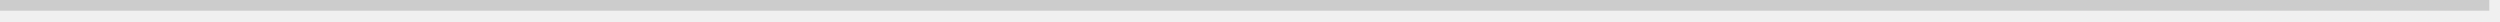
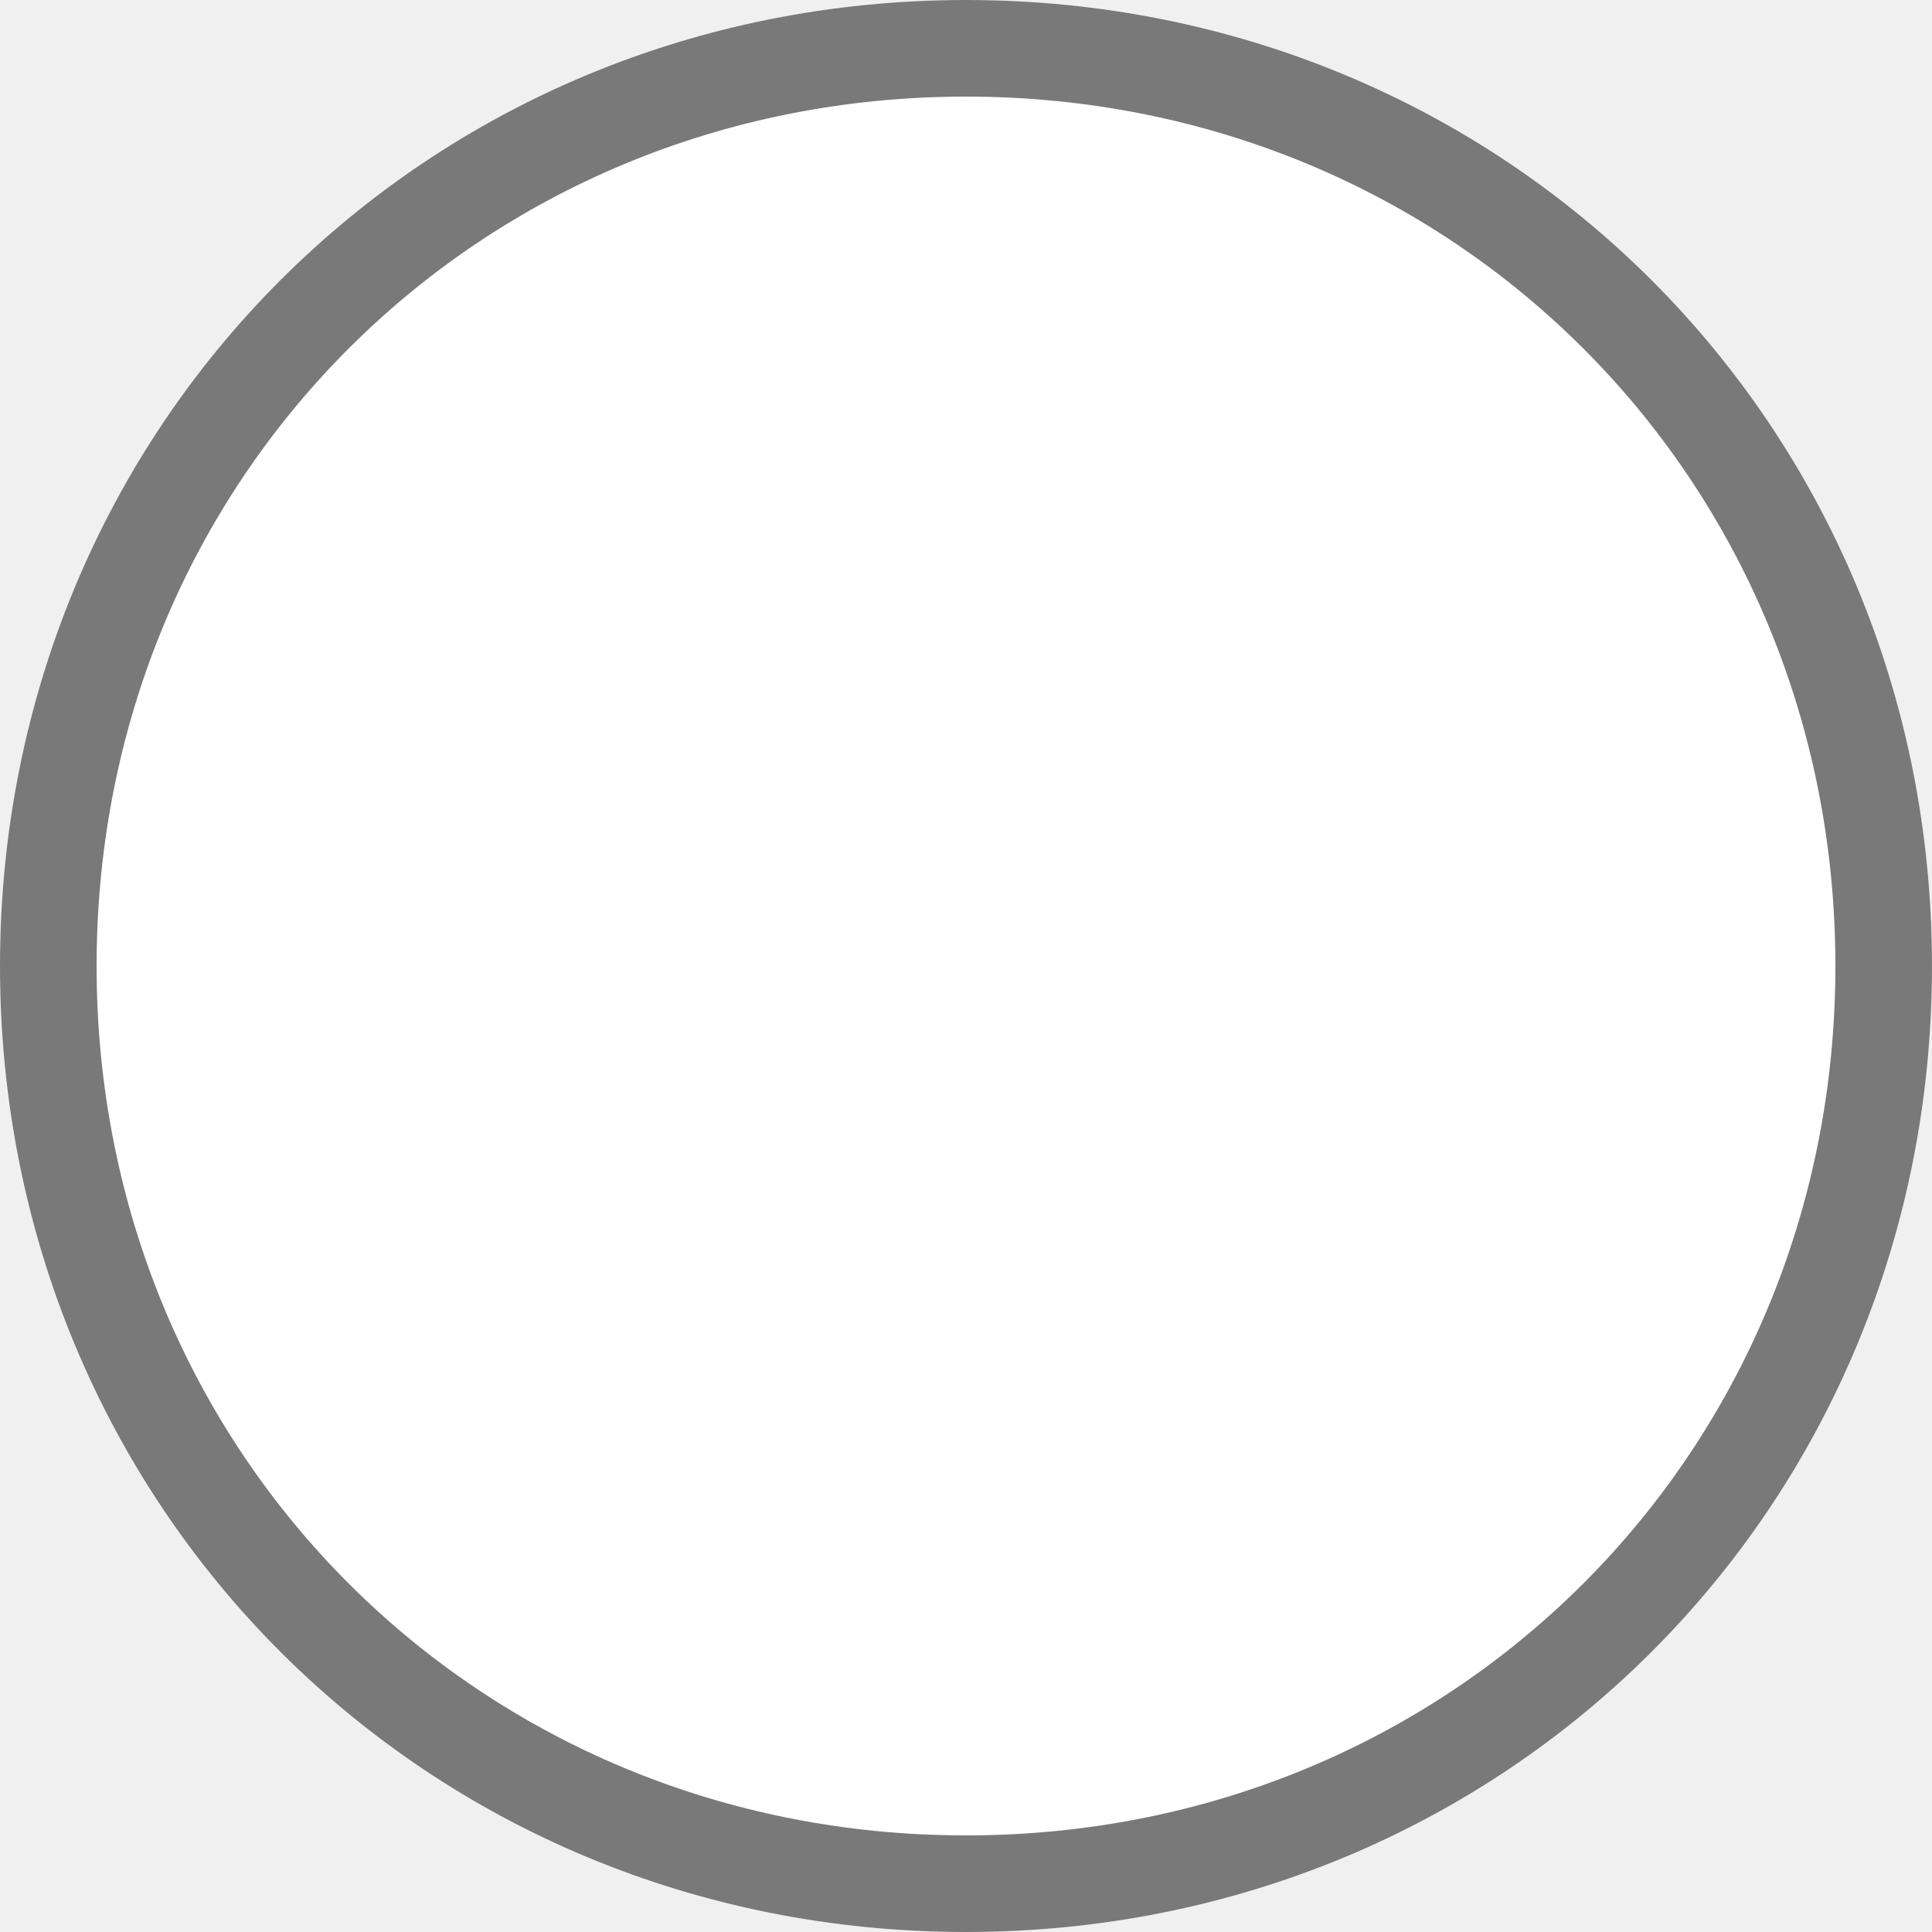
- <svg xmlns="http://www.w3.org/2000/svg" version="1.1" width="234px" height="2px">
-   <g transform="matrix(1 0 0 1 -762 -888 )">
-     <path d="M 762 888.5  L 995 888.5  " stroke-width="1" stroke="#cccccc" fill="none" />
-   </g>
+ <svg xmlns="http://www.w3.org/2000/svg" version="1.1" width="20px" height="20px" viewBox="34 645  20 20">
+   <path d="M 44 645  C 49.6 645  54 649.4  54 655  C 54 660.6  49.6 665  44 665  C 38.4 665  34 660.6  34 655  C 34 649.4  38.4 645  44 645  Z " fill-rule="nonzero" fill="#ffffff" stroke="none" />
+   <path d="M 44 645.5  C 49.32 645.5  53.5 649.68  53.5 655  C 53.5 660.32  49.32 664.5  44 664.5  C 38.68 664.5  34.5 660.32  34.5 655  C 34.5 649.68  38.68 645.5  44 645.5  Z " stroke-width="1" stroke="#797979" fill="none" />
</svg>
